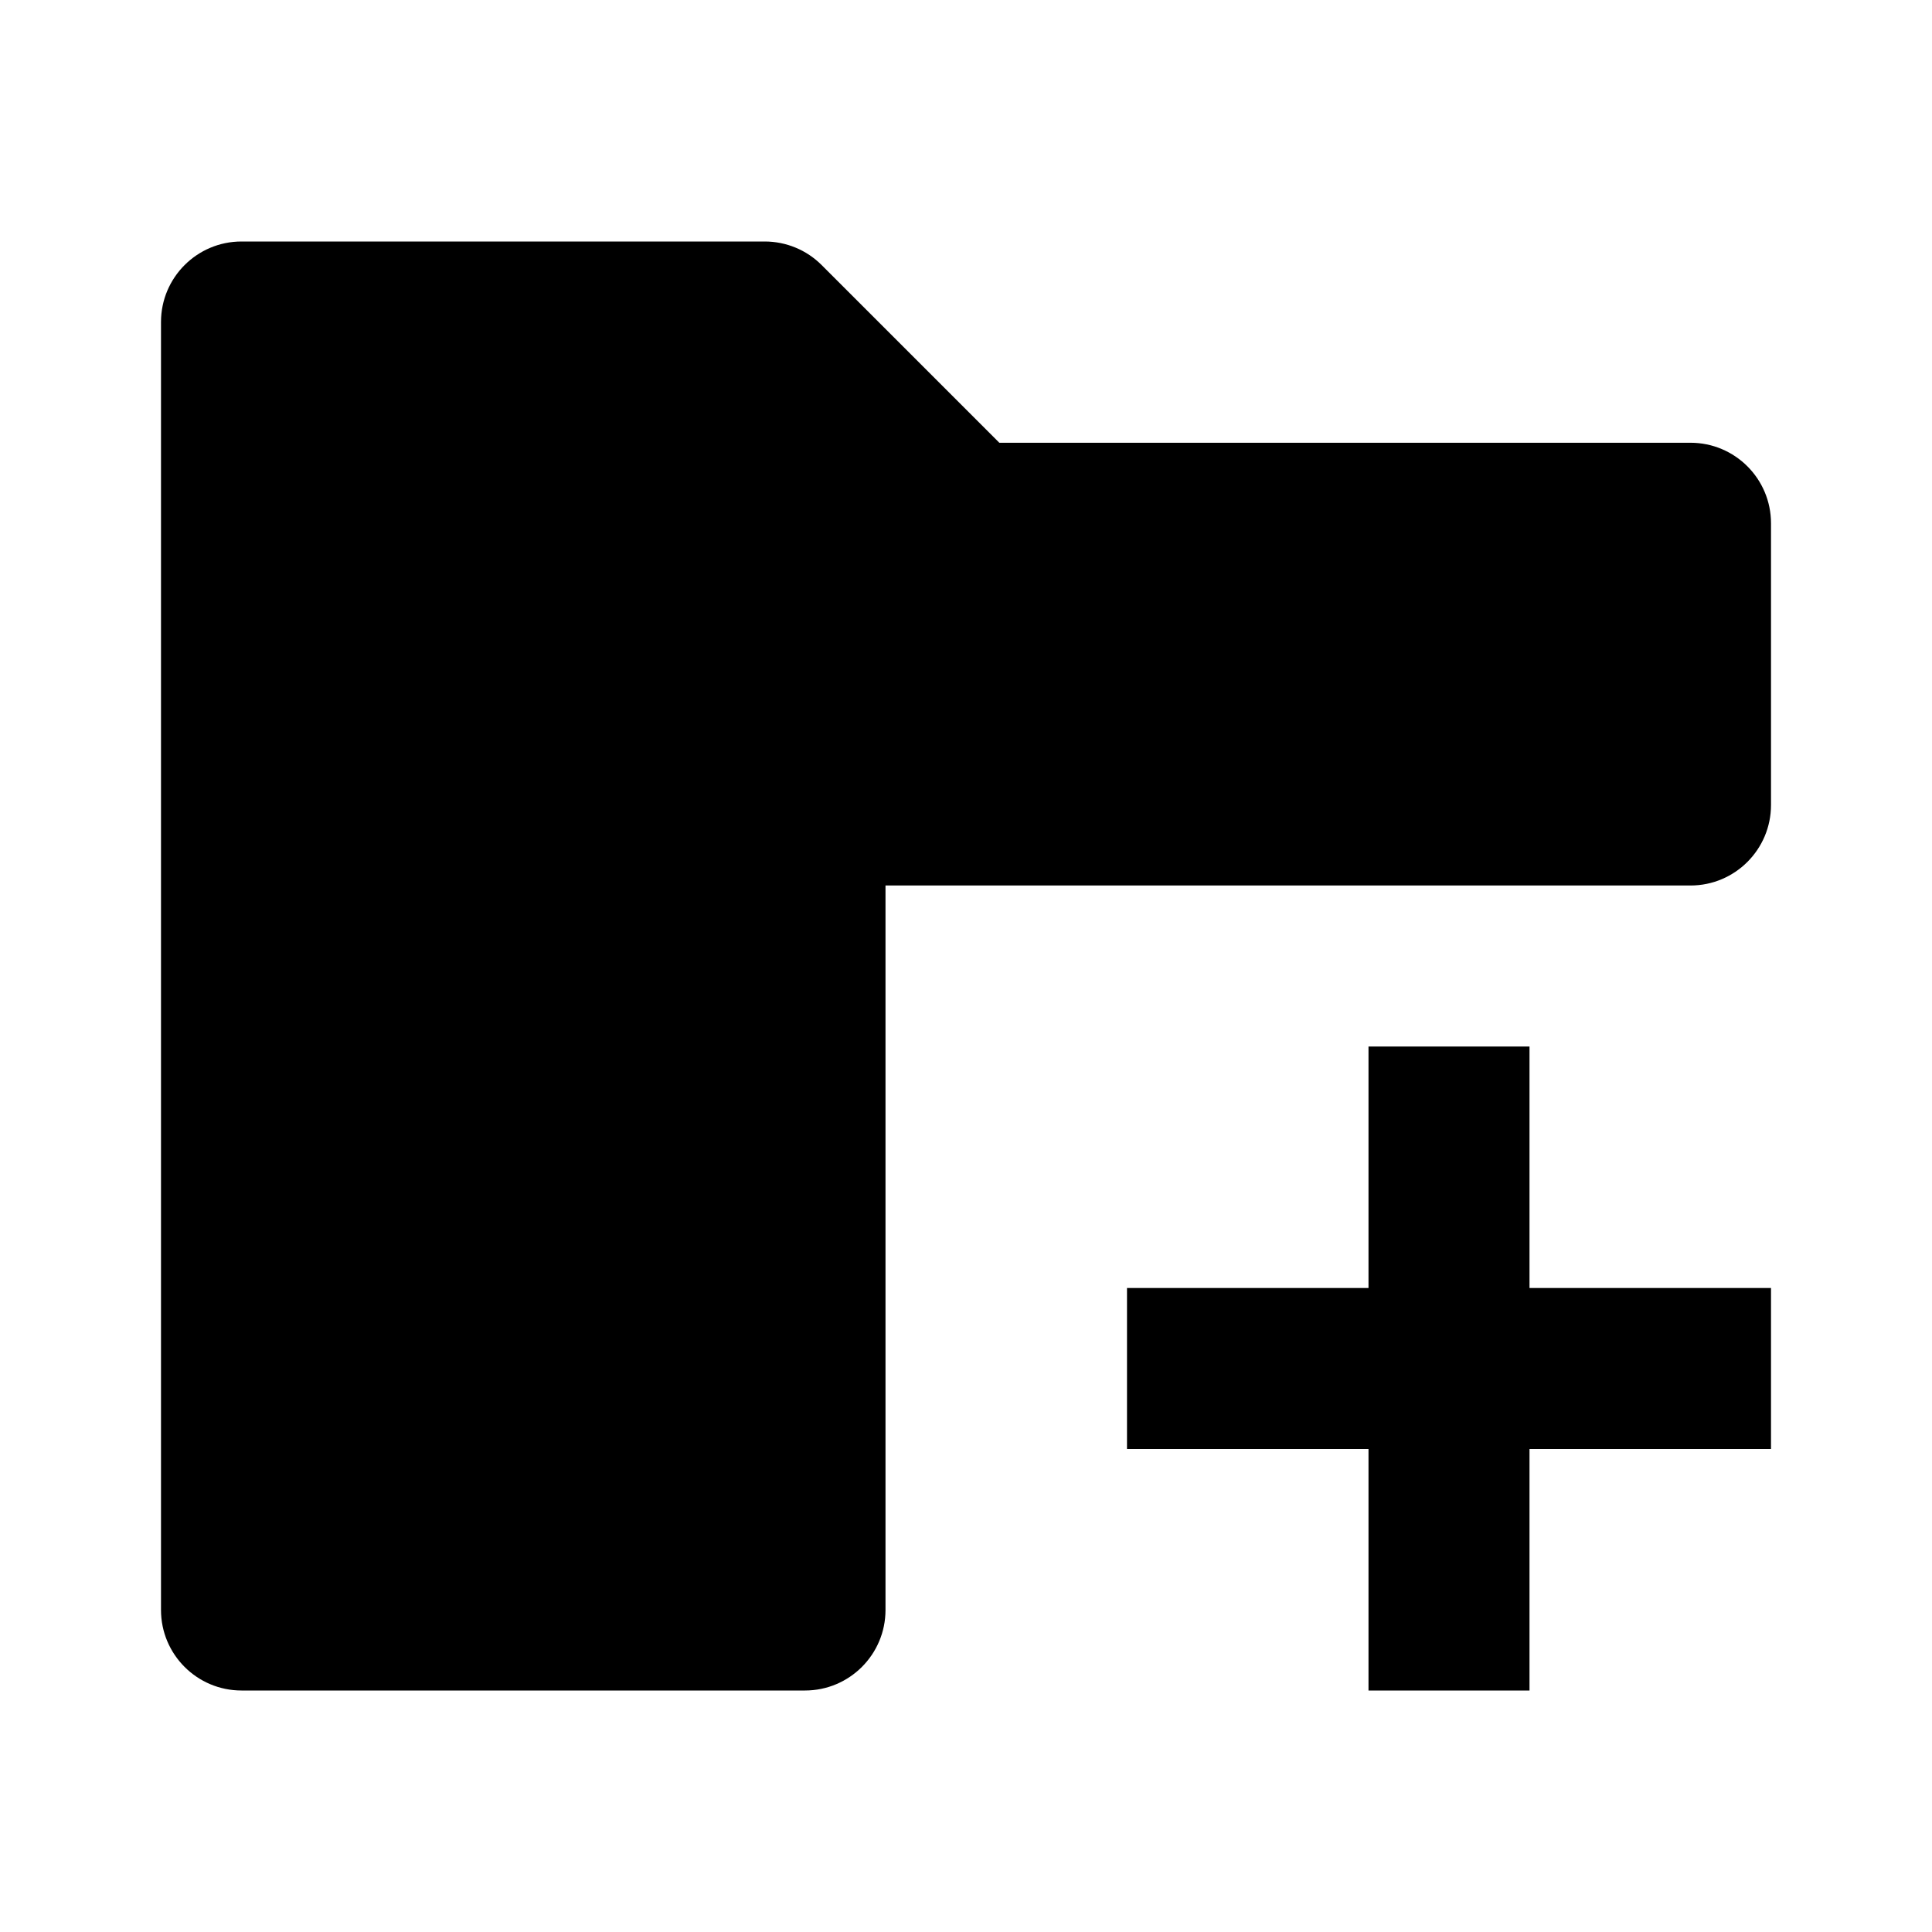
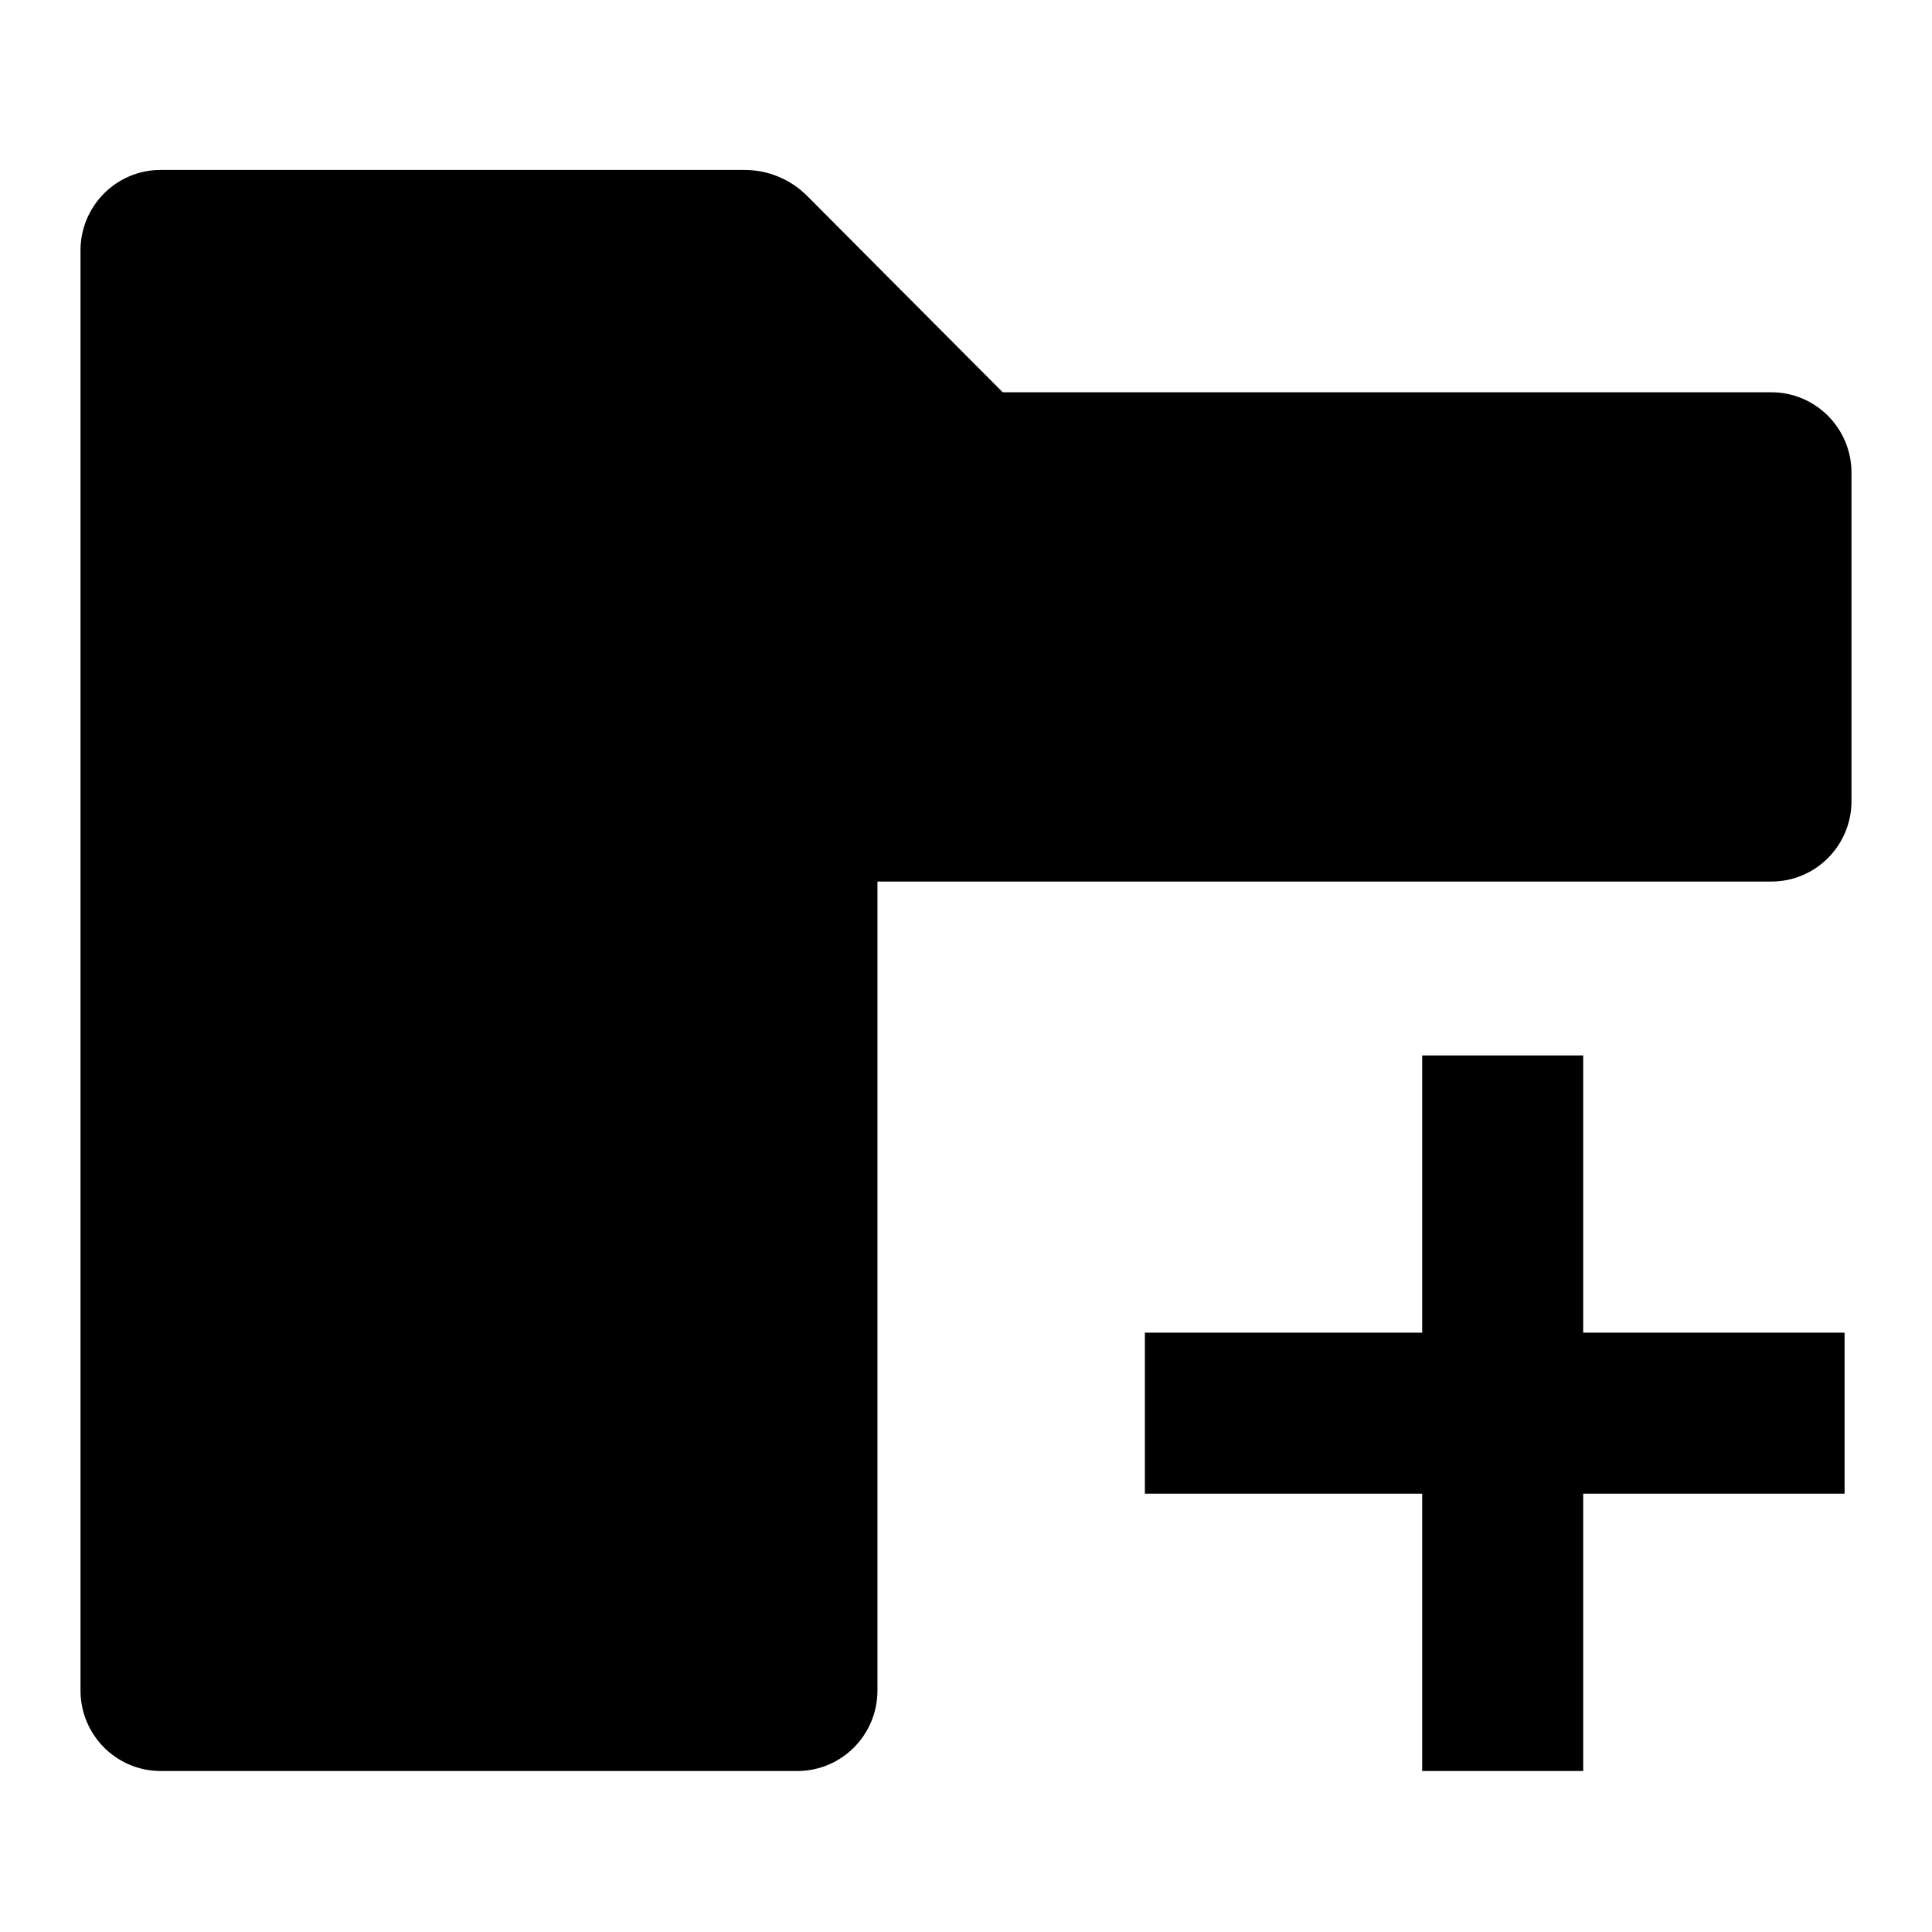
<svg xmlns="http://www.w3.org/2000/svg" width="24" height="24" viewBox="0 0 24 24" fill="none" stroke="currentColor" stroke-width="2" stroke-linecap="butt" stroke-linejoin="round">
-   <path d="M3 3L9.5 3C9.765 3 10.02 3.105 10.207 3.293L12.414 5.5L21 5.5C21.552 5.5 22 5.948 22 6.5L22 10C22 10.552 21.552 11 21 11L11 11L11 20C11 20.552 10.552 21 10 21L3 21C2.448 21 2 20.552 2 20L2 4C2 3.448 2.448 3 3 3Z" fill="currentColor" stroke="none" />
-   <path d="M18 13L18 21M14 17L22 17" />
+   <path d="M2.1 2.111L9.25 2.111C9.542 2.111 9.822 2.228 10.028 2.435L12.456 4.873L22.005 4.873C22.554 4.873 23 5.321 23 5.873L23 9.951C23 10.503 22.554 10.951 22.005 10.951L10.9 10.951L10.9 21C10.9 21.552 10.455 22 9.905 22L1.995 22C1.446 22 1 21.552 1 21L1 3.111C1 2.559 1.446 2.111 1.995 2.111Z" fill="currentColor" stroke="none" />
+   <path d="M18.667 13.111L18.667 22M14.222 17.555L22.914 17.555" />
</svg>
